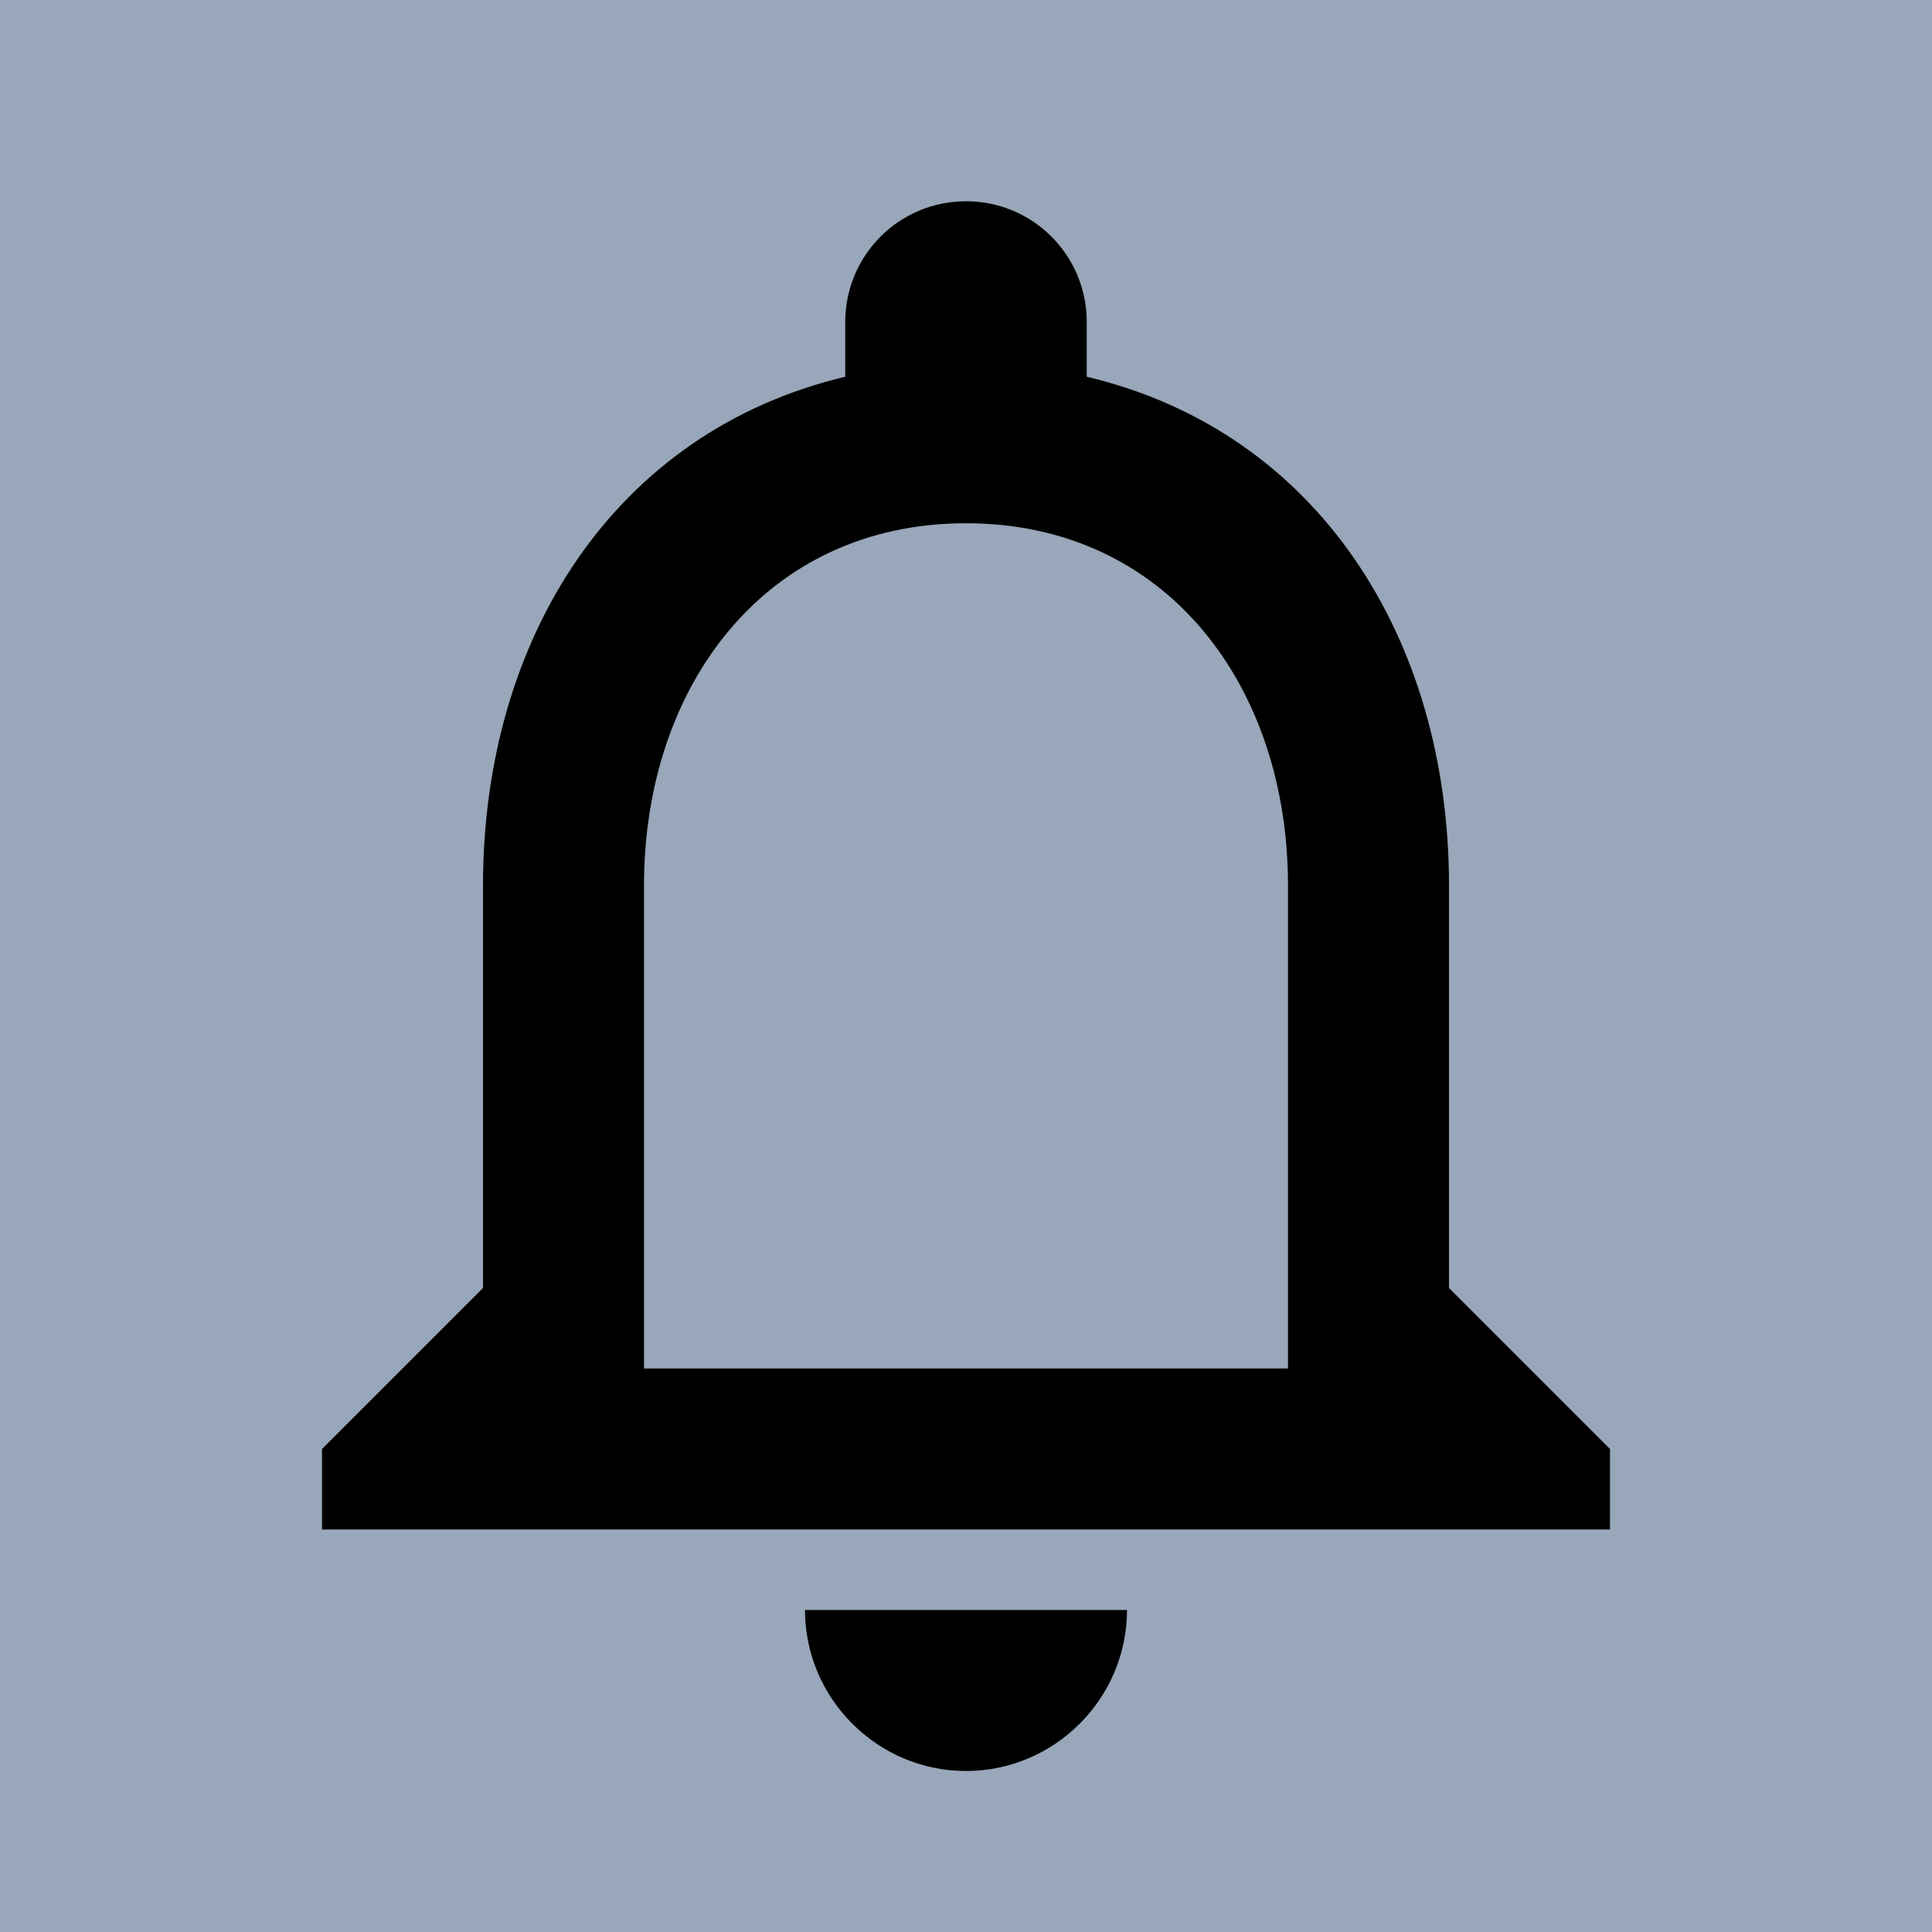
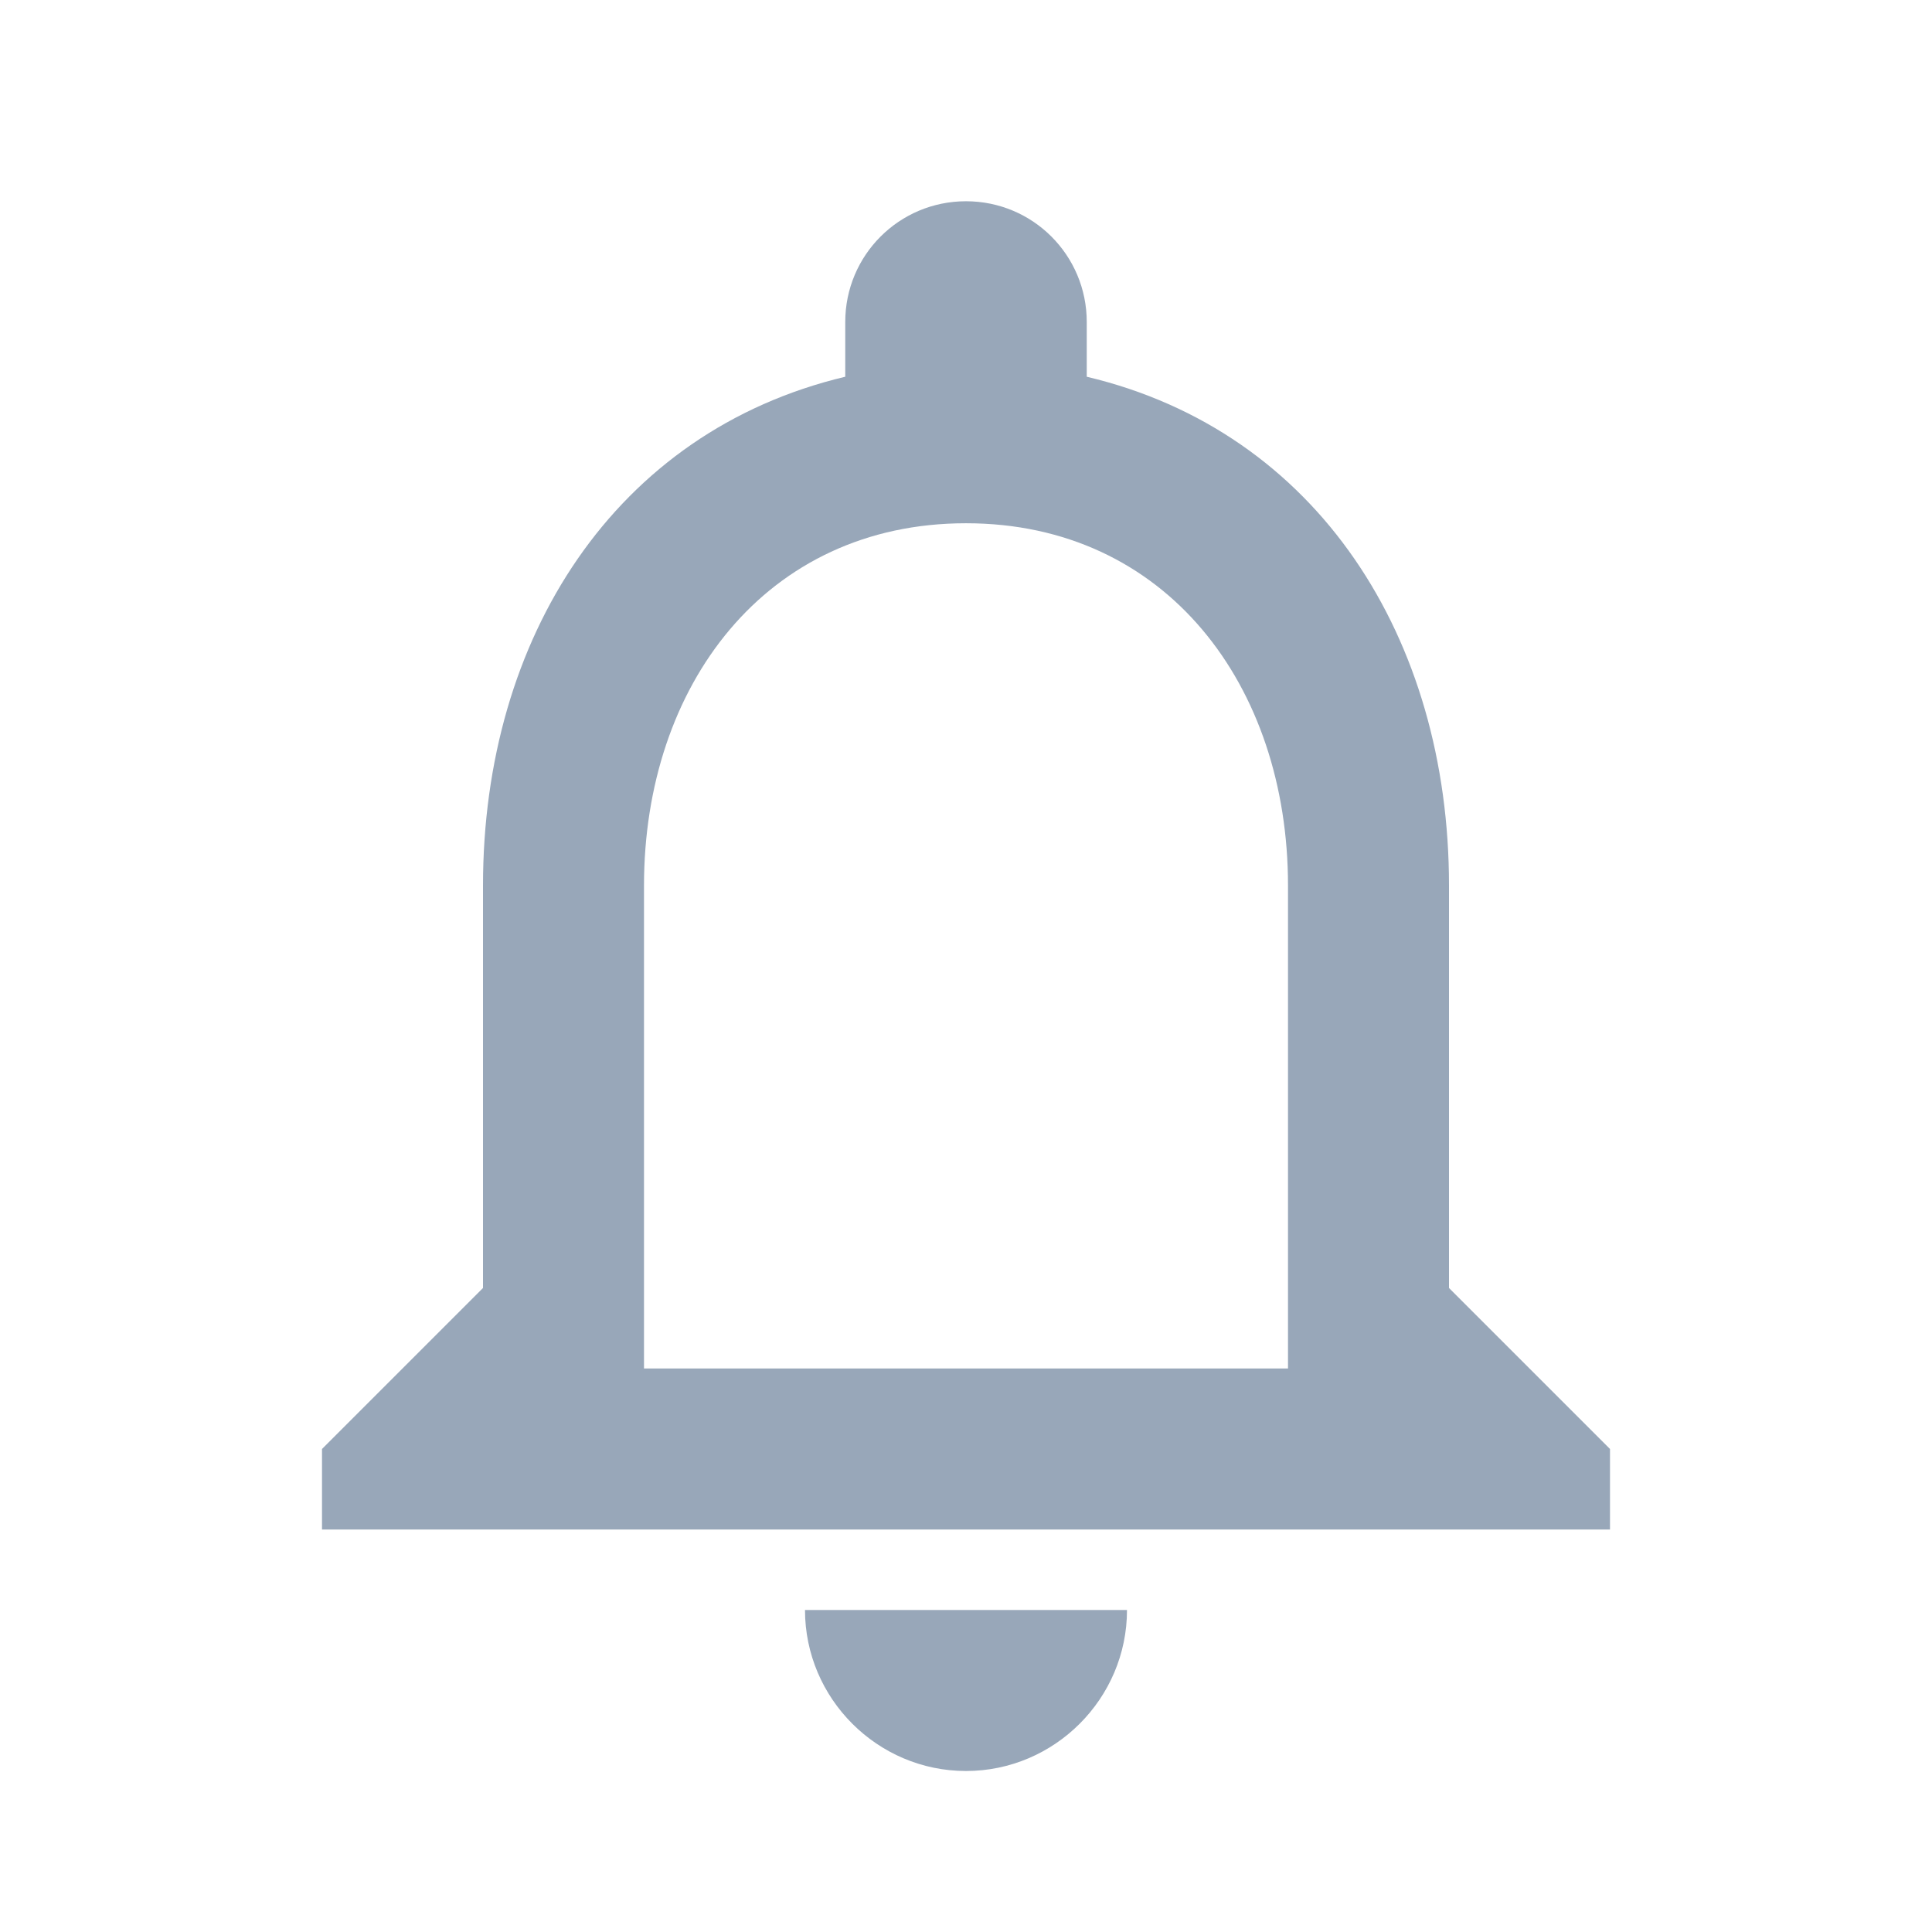
- <svg xmlns="http://www.w3.org/2000/svg" height="24px" viewBox="0 0 24 24" width="24px" fill="#000000">
-   <path d="M0 0h24v24H0z" fill="#98a7b9" />
-   <path d="M12 22c1.1 0 2-.9 2-2h-4c0 1.1.9 2 2 2zm6-6v-5c0-3.07-1.63-5.64-4.5-6.32V4c0-.83-.67-1.5-1.5-1.5s-1.5.67-1.5 1.5v.68C7.64 5.36 6 7.92 6 11v5l-2 2v1h16v-1l-2-2zm-2 1H8v-6c0-2.48 1.51-4.5 4-4.5s4 2.02 4 4.5v6z" />
+ <svg xmlns="http://www.w3.org/2000/svg" height="24px" viewBox="0 0 24 24" width="24px" fill="transparent">
+   <path d="M0 0h24v24H0z" />
+   <path fill="#98a7b9" d="M12 22c1.1 0 2-.9 2-2h-4c0 1.1.9 2 2 2zm6-6v-5c0-3.07-1.63-5.64-4.5-6.32V4c0-.83-.67-1.5-1.5-1.5s-1.5.67-1.5 1.5v.68C7.64 5.36 6 7.92 6 11v5l-2 2v1h16v-1l-2-2zm-2 1H8v-6c0-2.48 1.51-4.5 4-4.5s4 2.02 4 4.5v6z" />
</svg>
